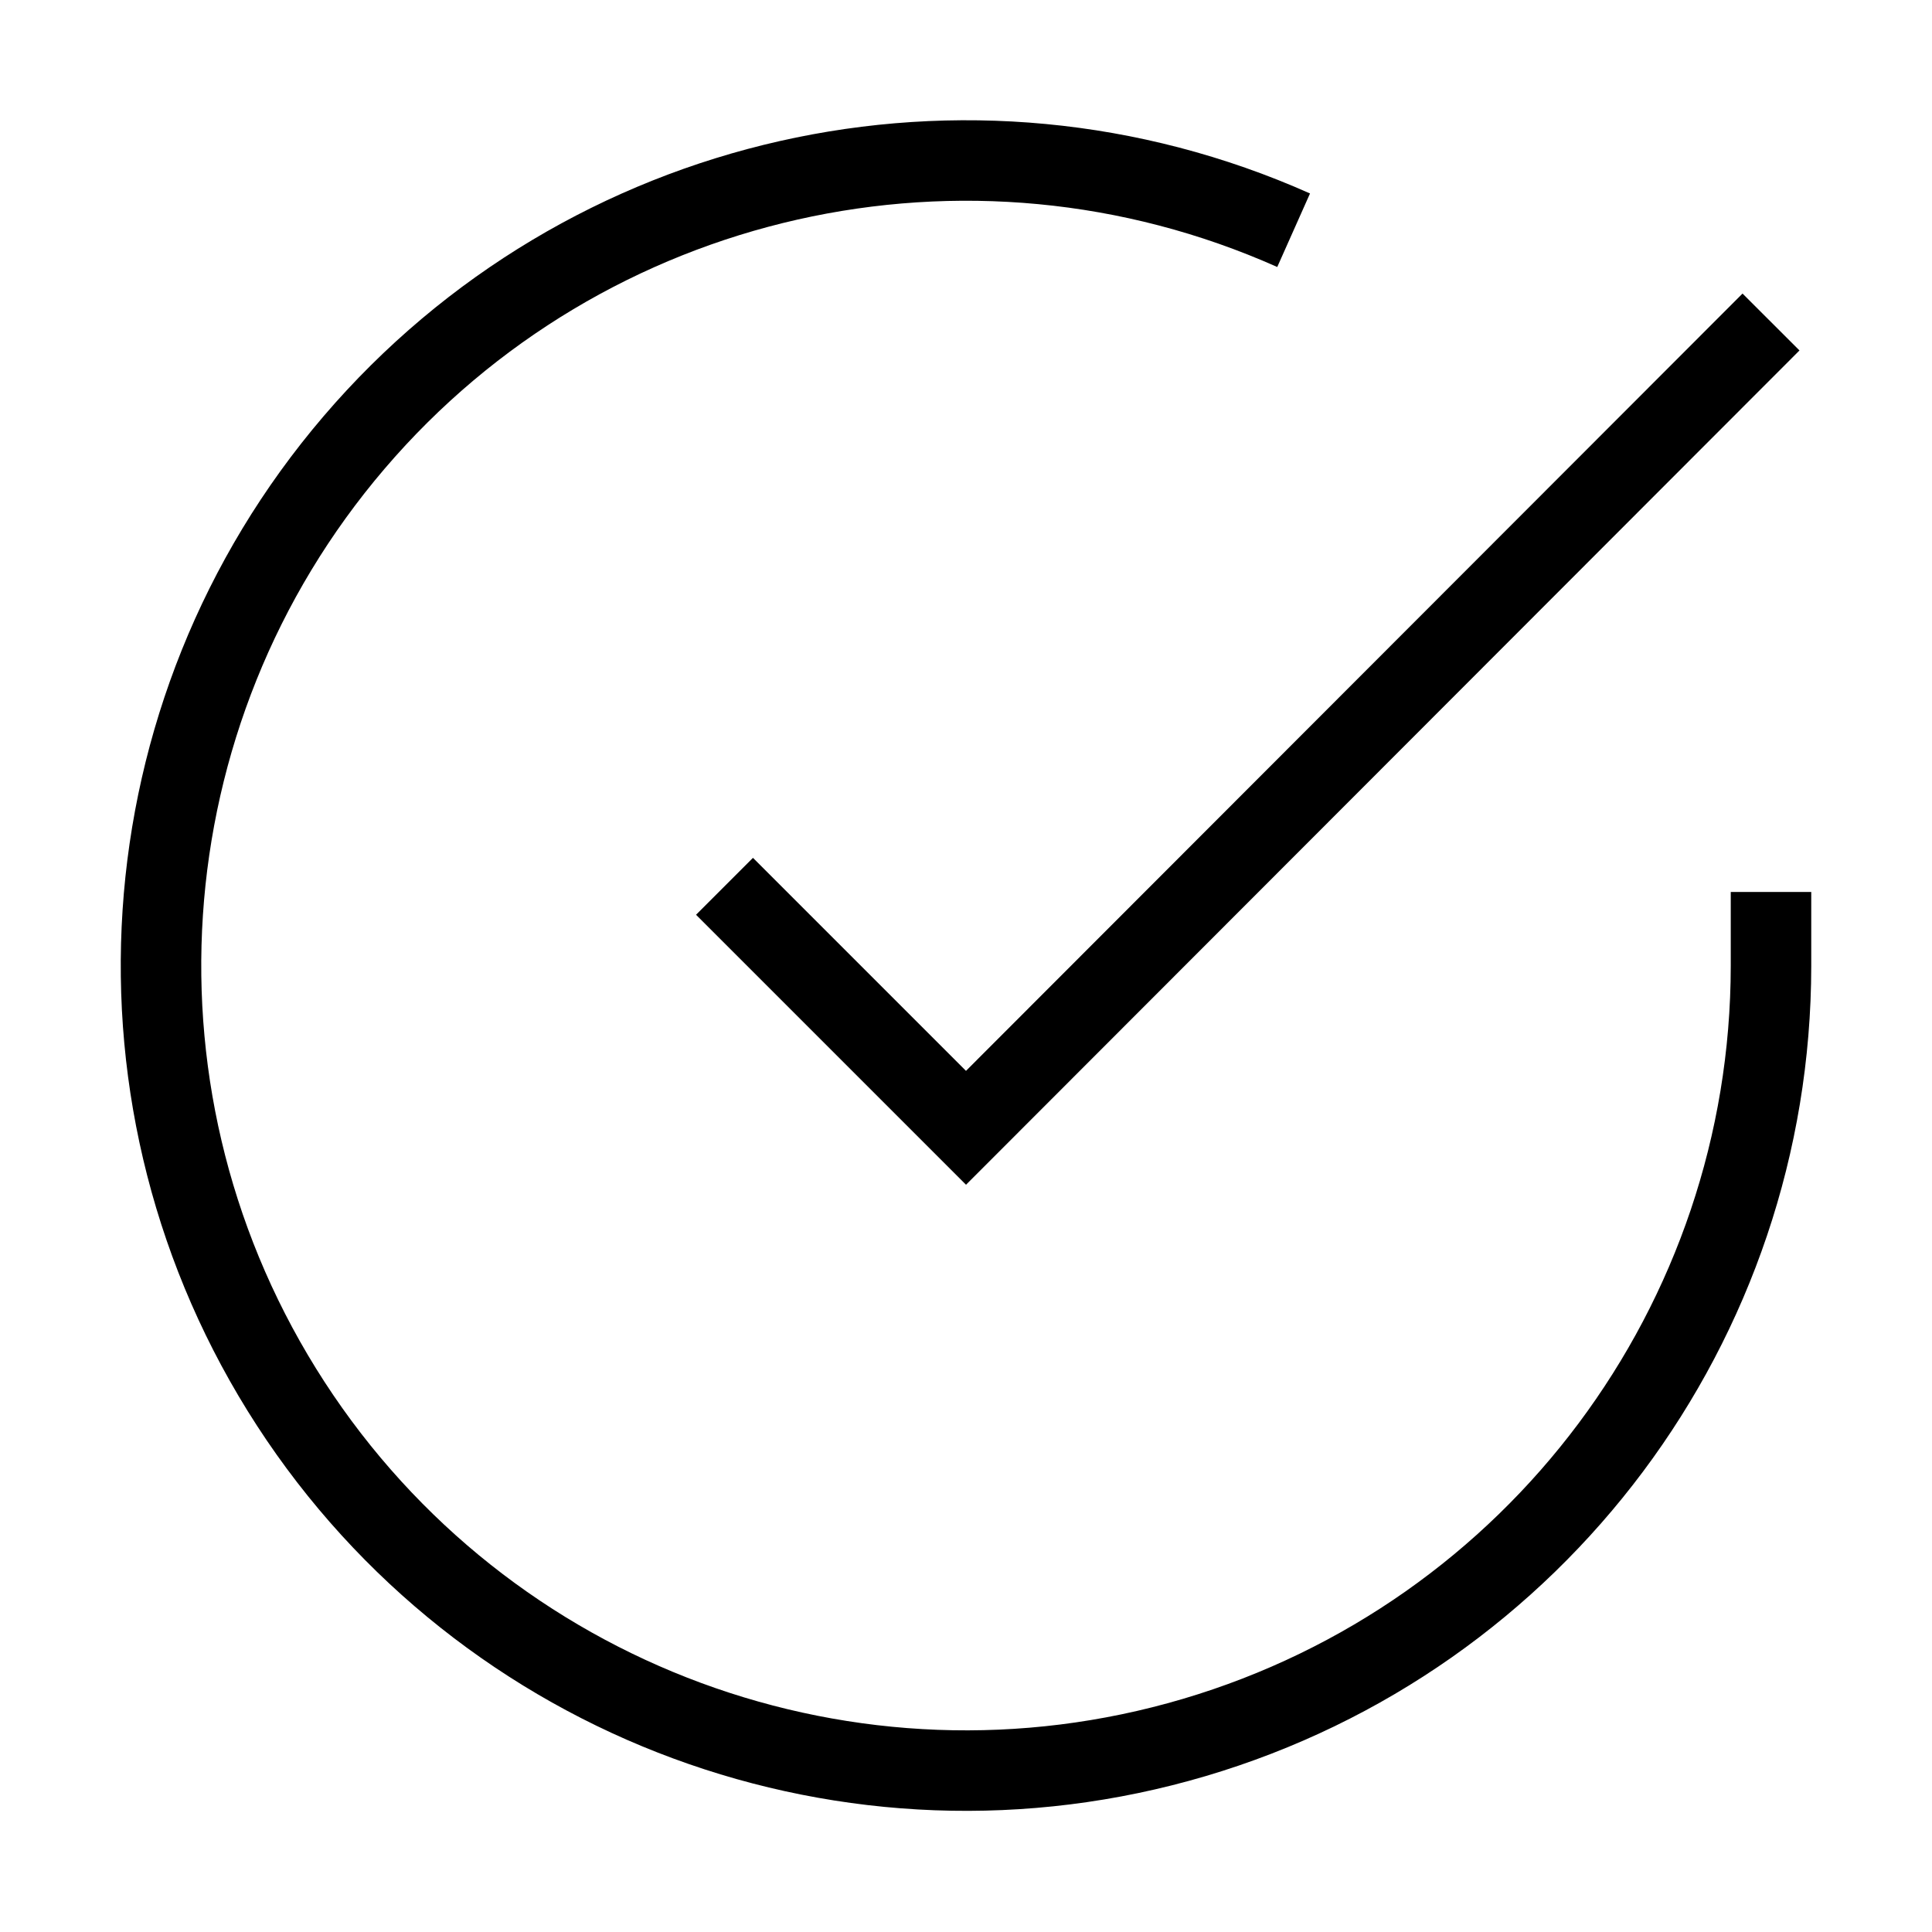
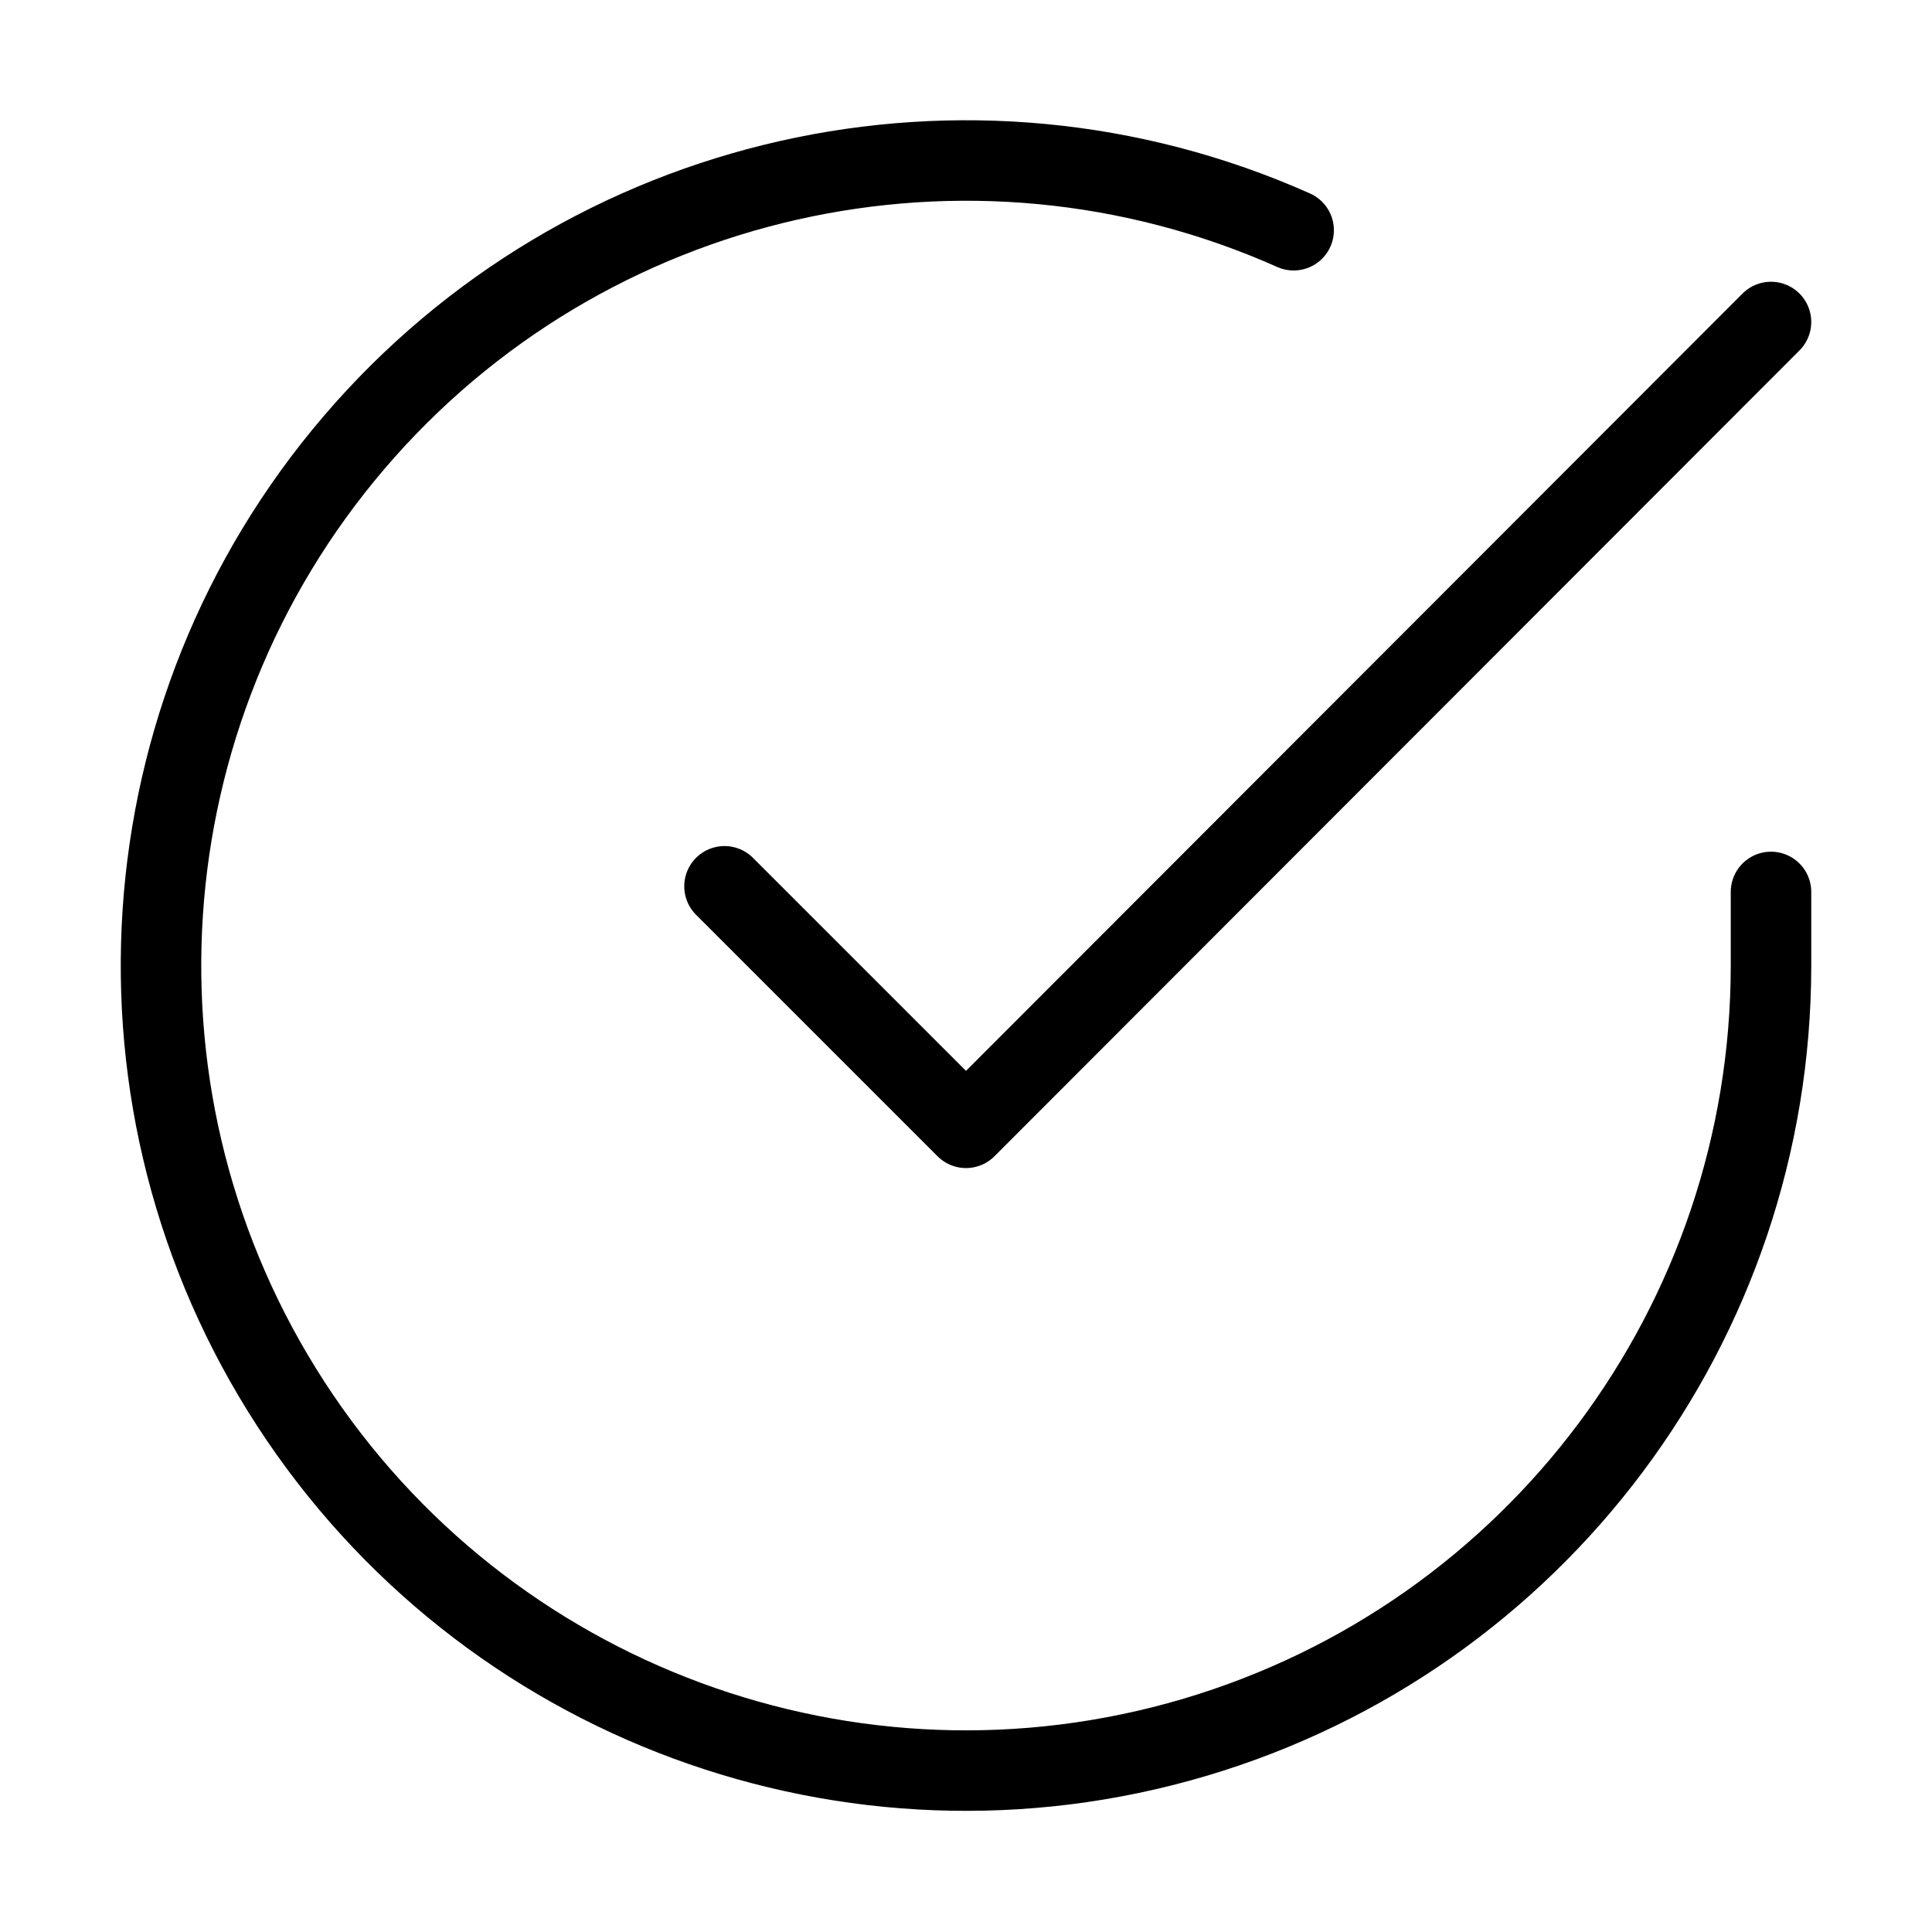
- <svg xmlns="http://www.w3.org/2000/svg" width="24" height="24" viewBox="0 0 24 24" fill="none" stroke="currentColor" strokeWidth="1" strokeLinecap="round" strokeLinejoin="round" class="feather feather-check-circle">
+ <svg xmlns="http://www.w3.org/2000/svg" width="24" height="24" viewBox="0 0 24 24" fill="none" stroke="currentColor" stroke-width="1" stroke-linecap="round" stroke-linejoin="round" class="feather feather-check-circle">
  <path d="M22 11.08V12a10 10 0 1 1-5.93-9.14" />
  <polyline points="22 4 12 14.01 9 11.01" />
</svg>
